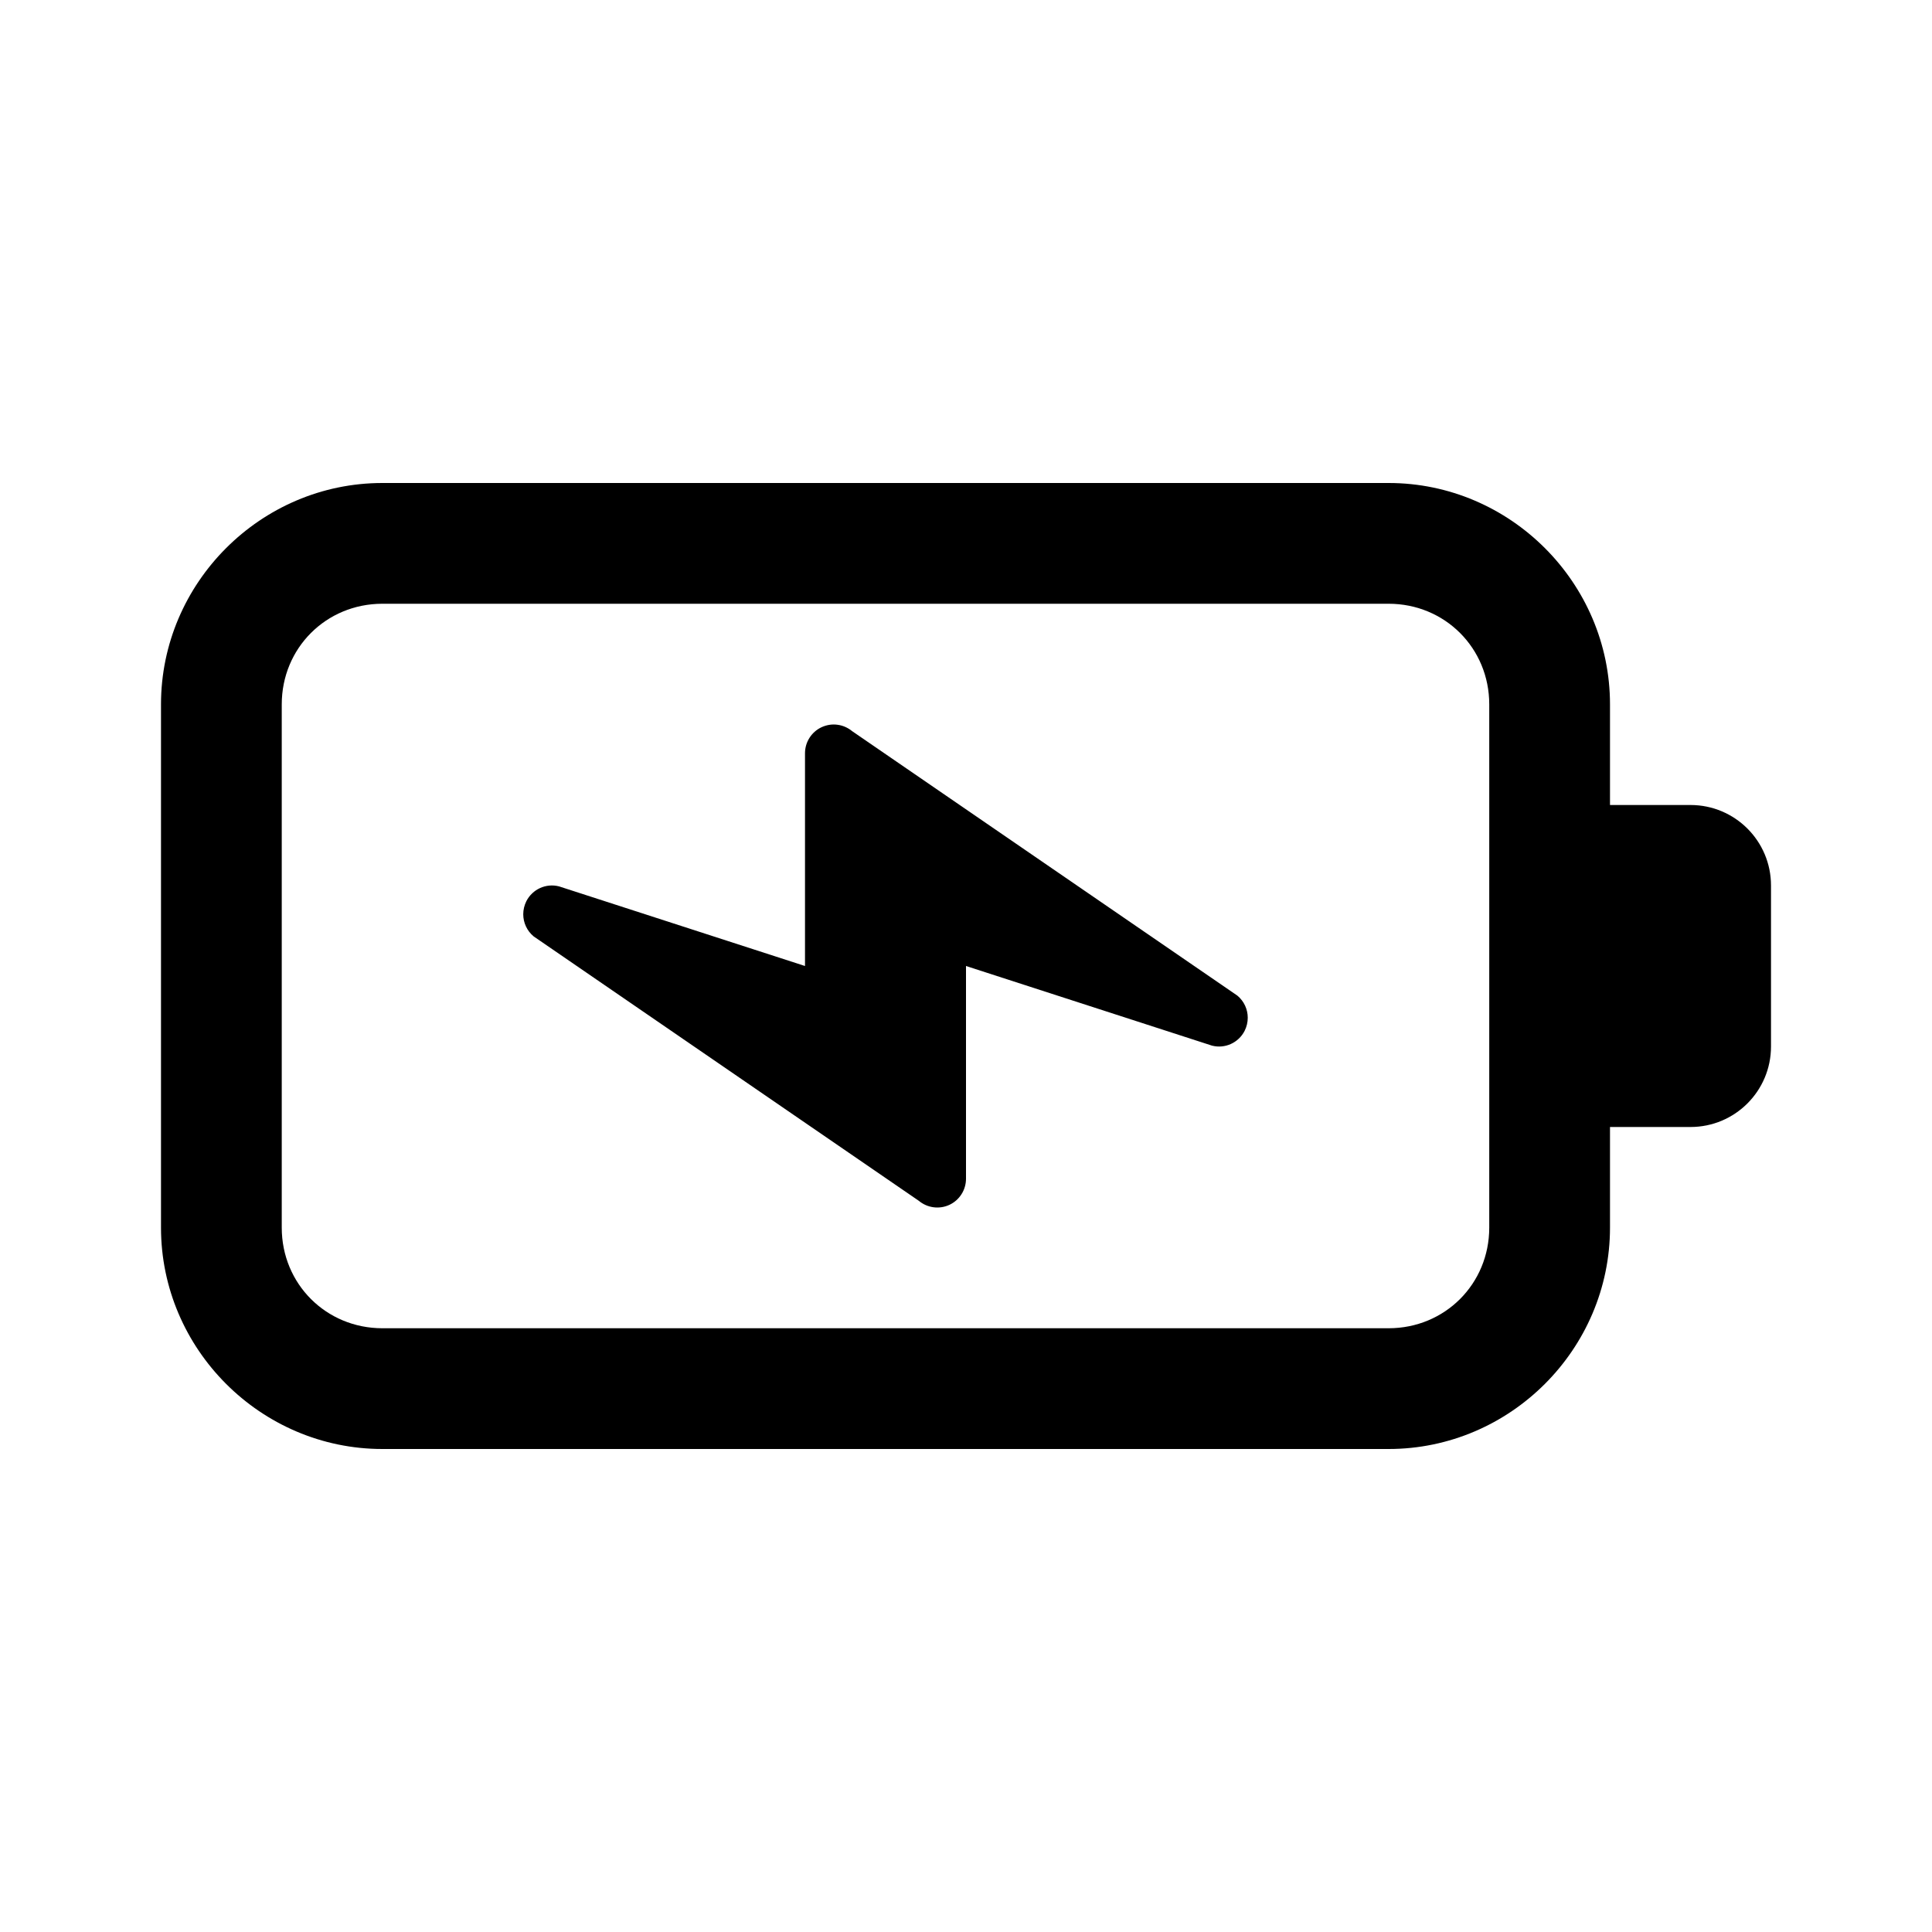
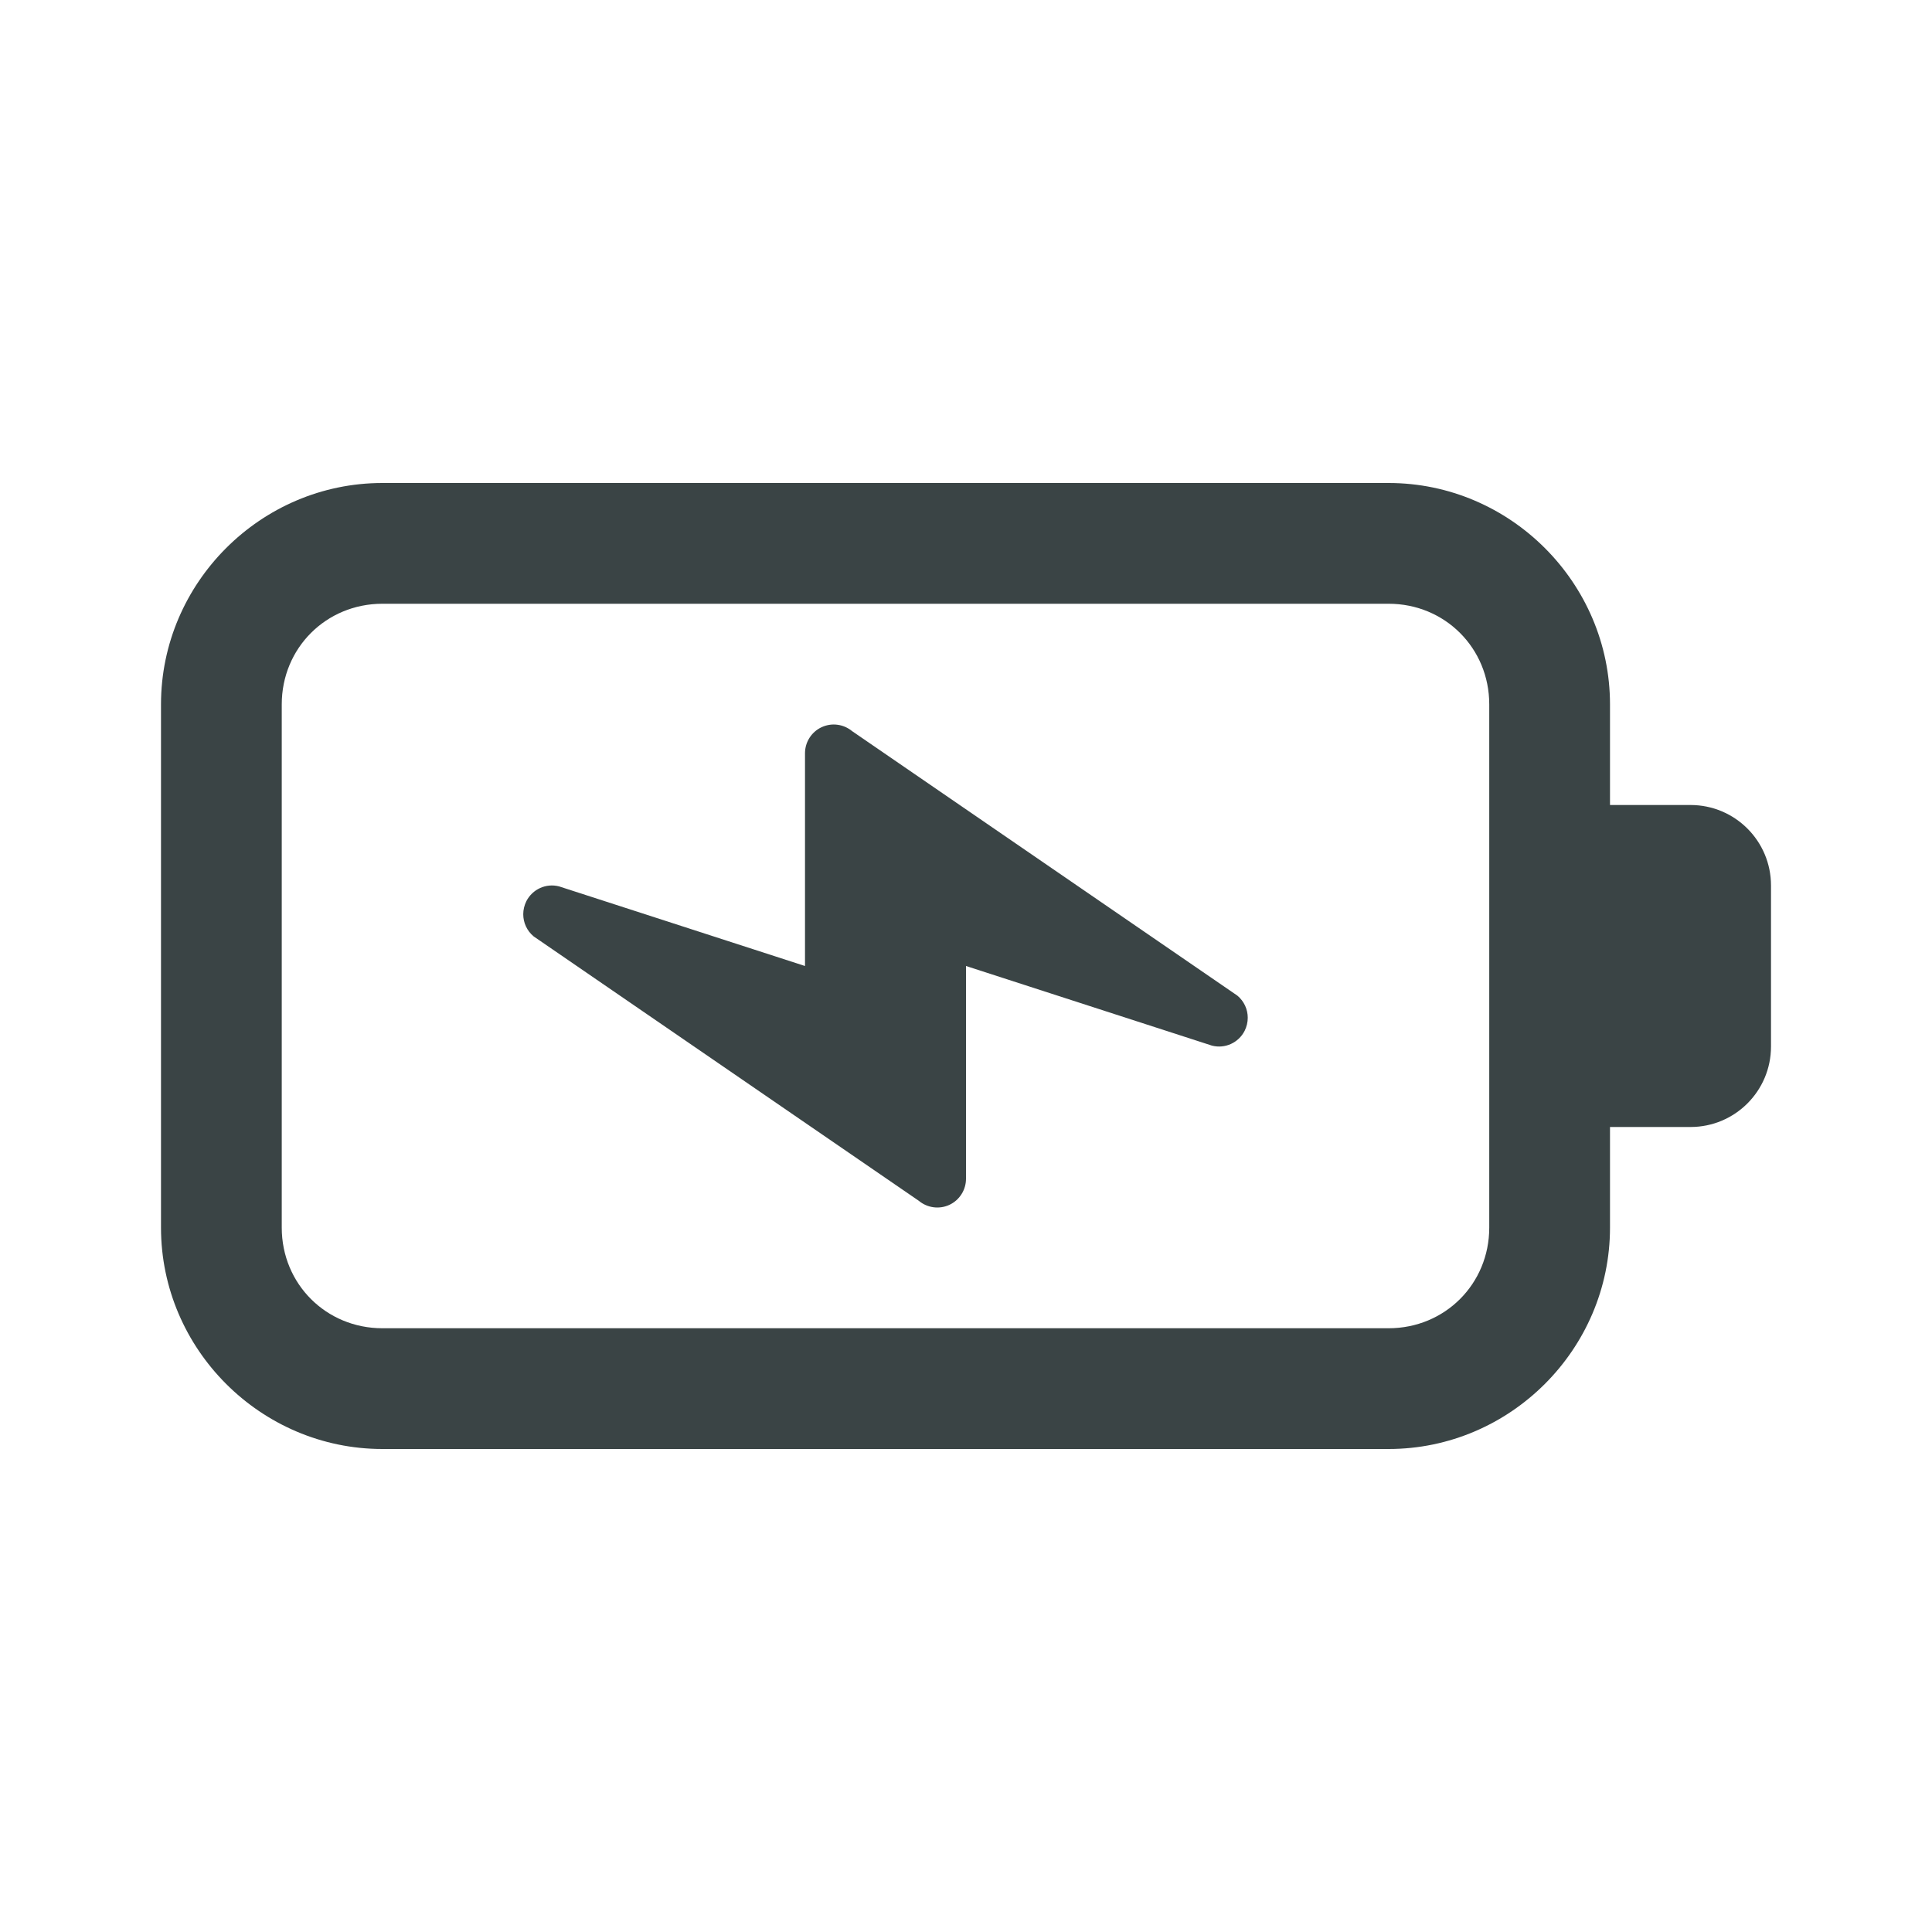
- <svg xmlns="http://www.w3.org/2000/svg" width="24" height="24" viewBox="0 0 24 24">
-   <path d="M4.75 6C3.24 6 2 7.24 2 8.75V15.25C2 16.76 3.24 18 4.75 18H17.25C18.76 18 20 16.76 20 15.25V14H21C21.552 14 22 13.553 22 13V11C22 10.447 21.552 10 21 10H20V8.75C20 7.24 18.76 6 17.25 6H4.75ZM4.75 7.5H17.25C17.949 7.5 18.5 8.051 18.5 8.75V15.25C18.5 15.949 17.949 16.5 17.25 16.5H4.75C4.051 16.5 3.5 15.949 3.5 15.25V8.75C3.5 8.051 4.051 7.5 4.75 7.5ZM10.402 9.003C10.336 8.994 10.268 9.005 10.205 9.034C10.08 9.093 10 9.219 10 9.357V12L6.945 11.011C6.783 10.969 6.615 11.046 6.539 11.194C6.513 11.246 6.5 11.302 6.5 11.357C6.5 11.461 6.545 11.562 6.629 11.632L11.414 14.917C11.521 15.006 11.669 15.025 11.794 14.967C11.92 14.908 12 14.781 12 14.643V12L15.055 12.989C15.217 13.031 15.385 12.954 15.461 12.806C15.487 12.754 15.5 12.698 15.5 12.643C15.5 12.539 15.455 12.438 15.371 12.368L10.586 9.083C10.533 9.039 10.468 9.011 10.402 9.003Z" />
+ <svg xmlns="http://www.w3.org/2000/svg" width="24" height="24" viewBox="0 0 24 24" fill="none">
+   <path d="M4.75 6C3.24 6 2 7.24 2 8.75V15.25C2 16.76 3.24 18 4.75 18H17.25C18.76 18 20 16.76 20 15.25V14H21C21.552 14 22 13.553 22 13V11C22 10.447 21.552 10 21 10H20V8.75C20 7.24 18.76 6 17.25 6H4.75ZM4.75 7.5H17.25C17.949 7.5 18.5 8.051 18.5 8.75V15.25C18.5 15.949 17.949 16.5 17.25 16.5H4.75C4.051 16.5 3.5 15.949 3.5 15.25V8.75C3.5 8.051 4.051 7.5 4.75 7.5ZM10.402 9.003C10.336 8.994 10.268 9.005 10.205 9.034C10.08 9.093 10 9.219 10 9.357V12L6.945 11.011C6.783 10.969 6.615 11.046 6.539 11.194C6.513 11.246 6.5 11.302 6.5 11.357C6.5 11.461 6.545 11.562 6.629 11.632L11.414 14.917C11.521 15.006 11.669 15.025 11.794 14.967C11.92 14.908 12 14.781 12 14.643V12L15.055 12.989C15.217 13.031 15.385 12.954 15.461 12.806C15.487 12.754 15.5 12.698 15.5 12.643C15.5 12.539 15.455 12.438 15.371 12.368L10.586 9.083C10.533 9.039 10.468 9.011 10.402 9.003Z" fill="#3A4445" />
</svg>
